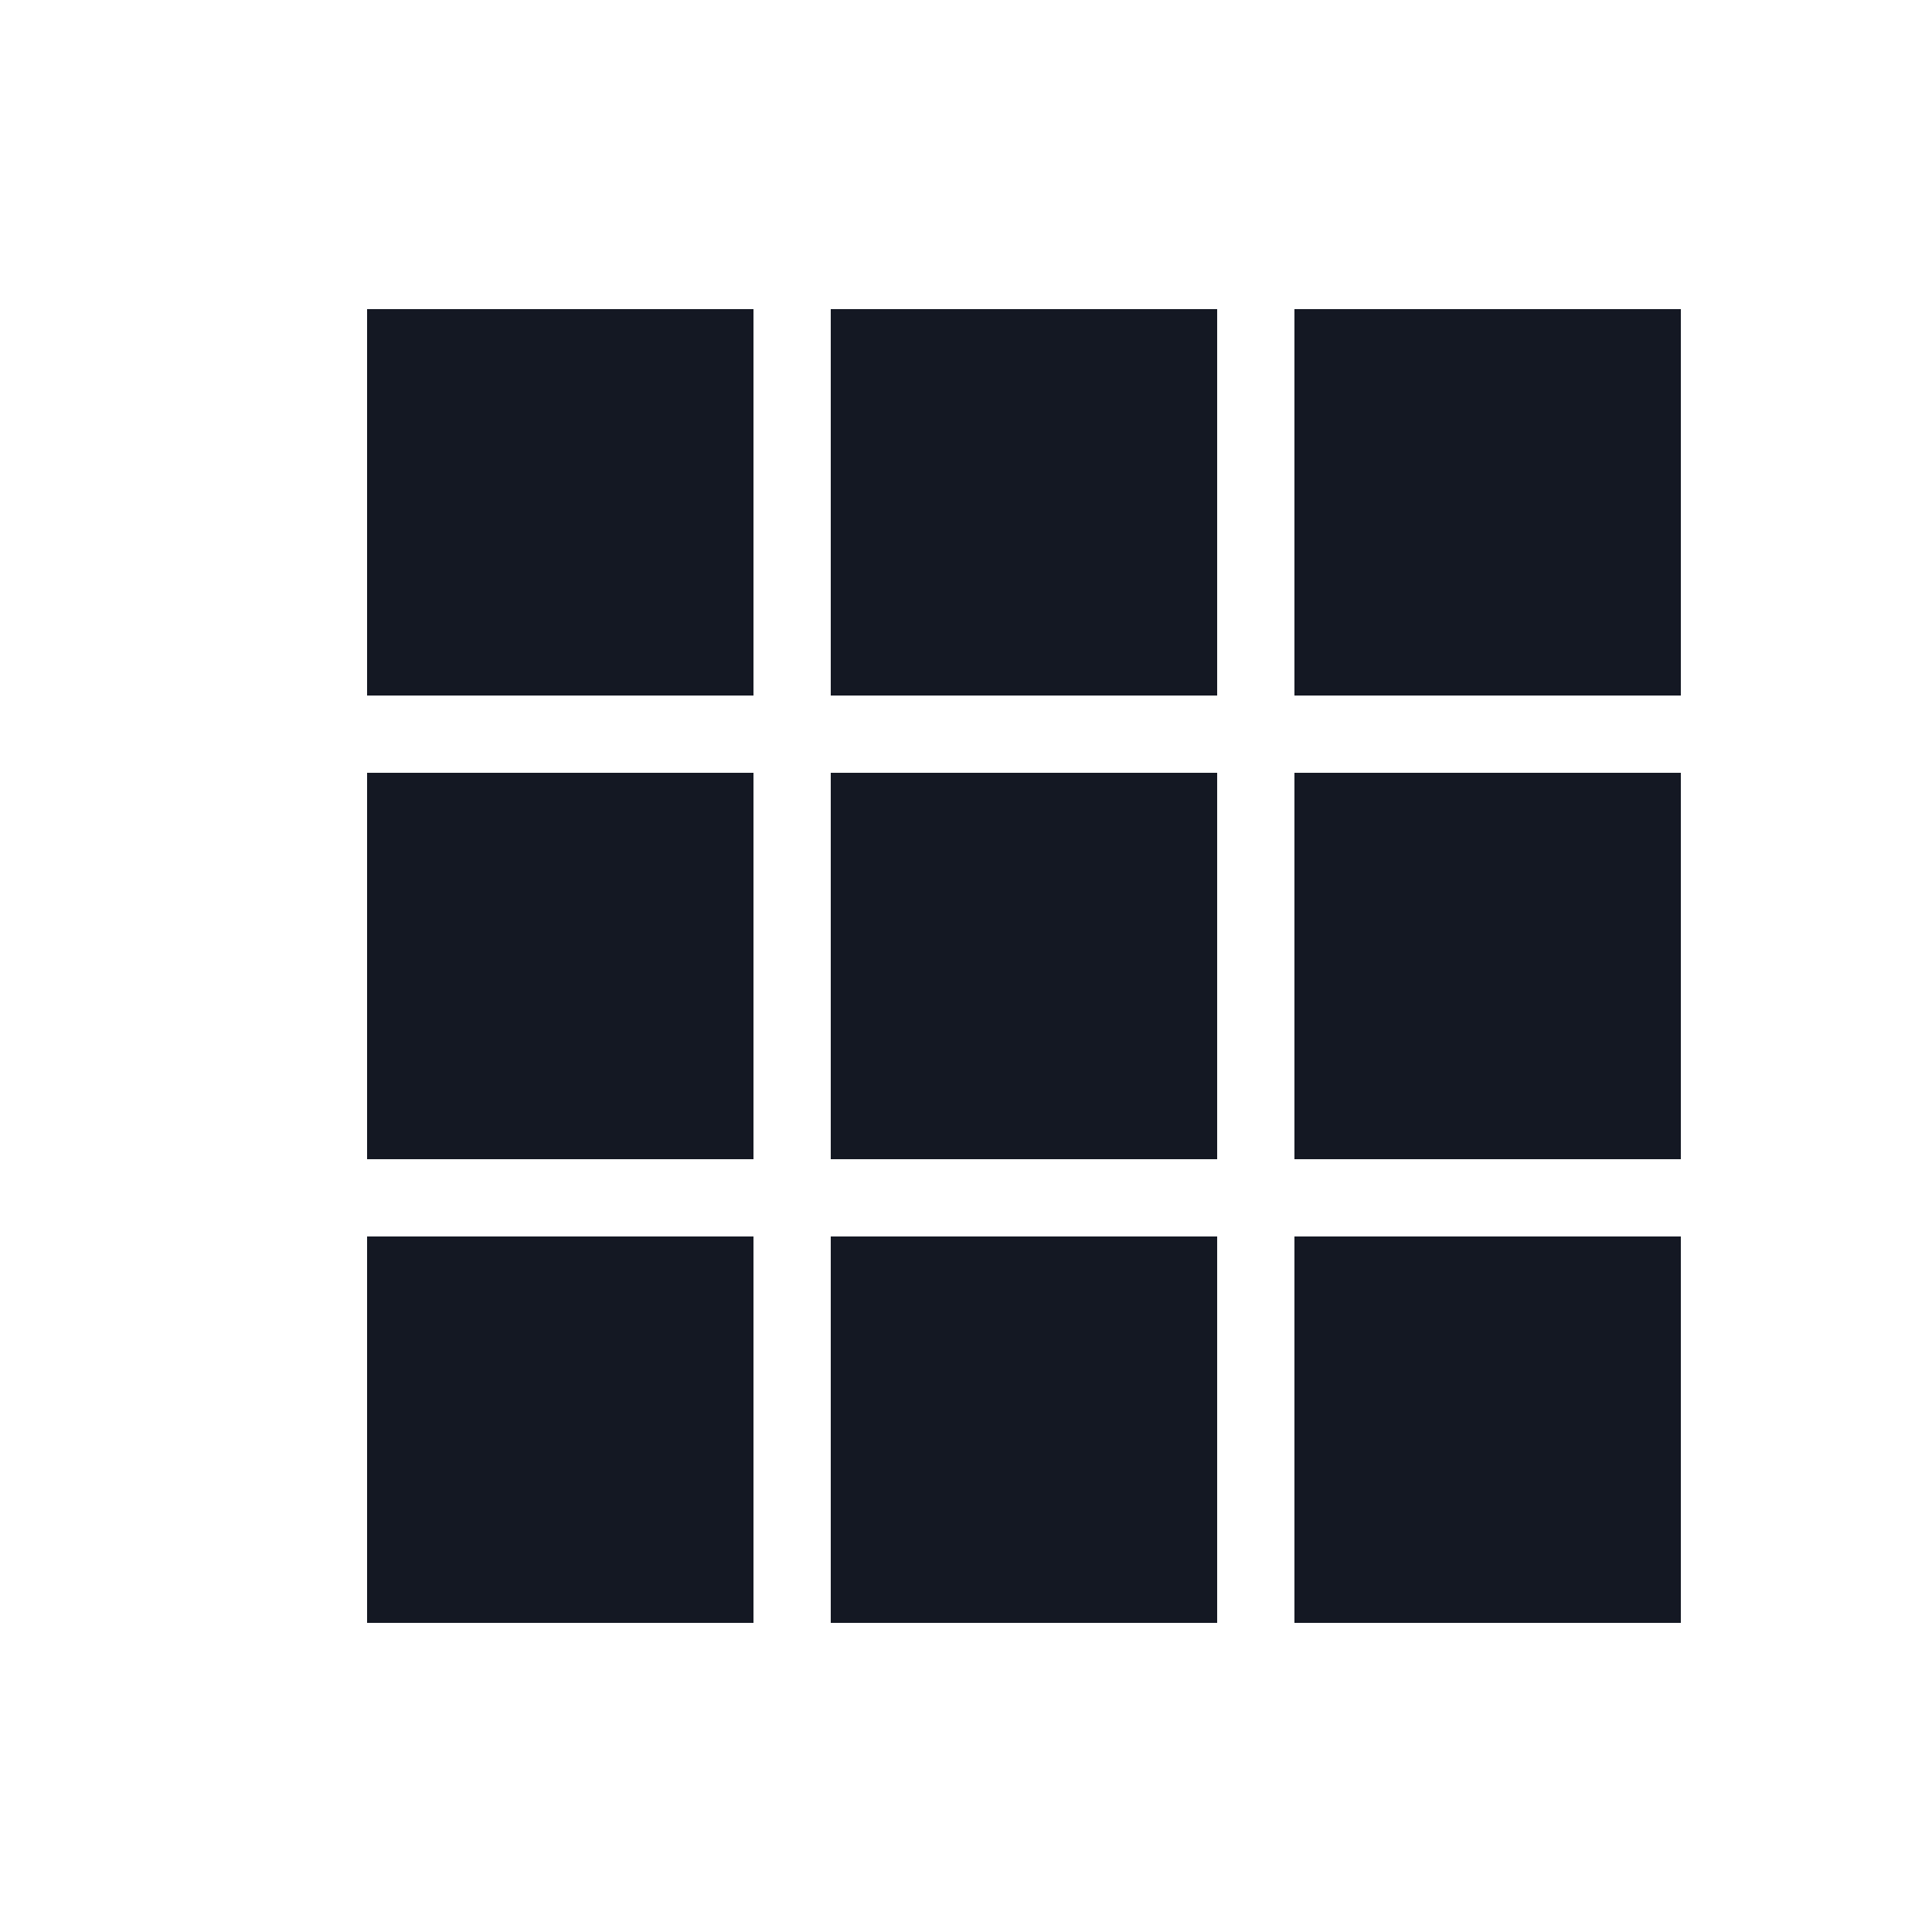
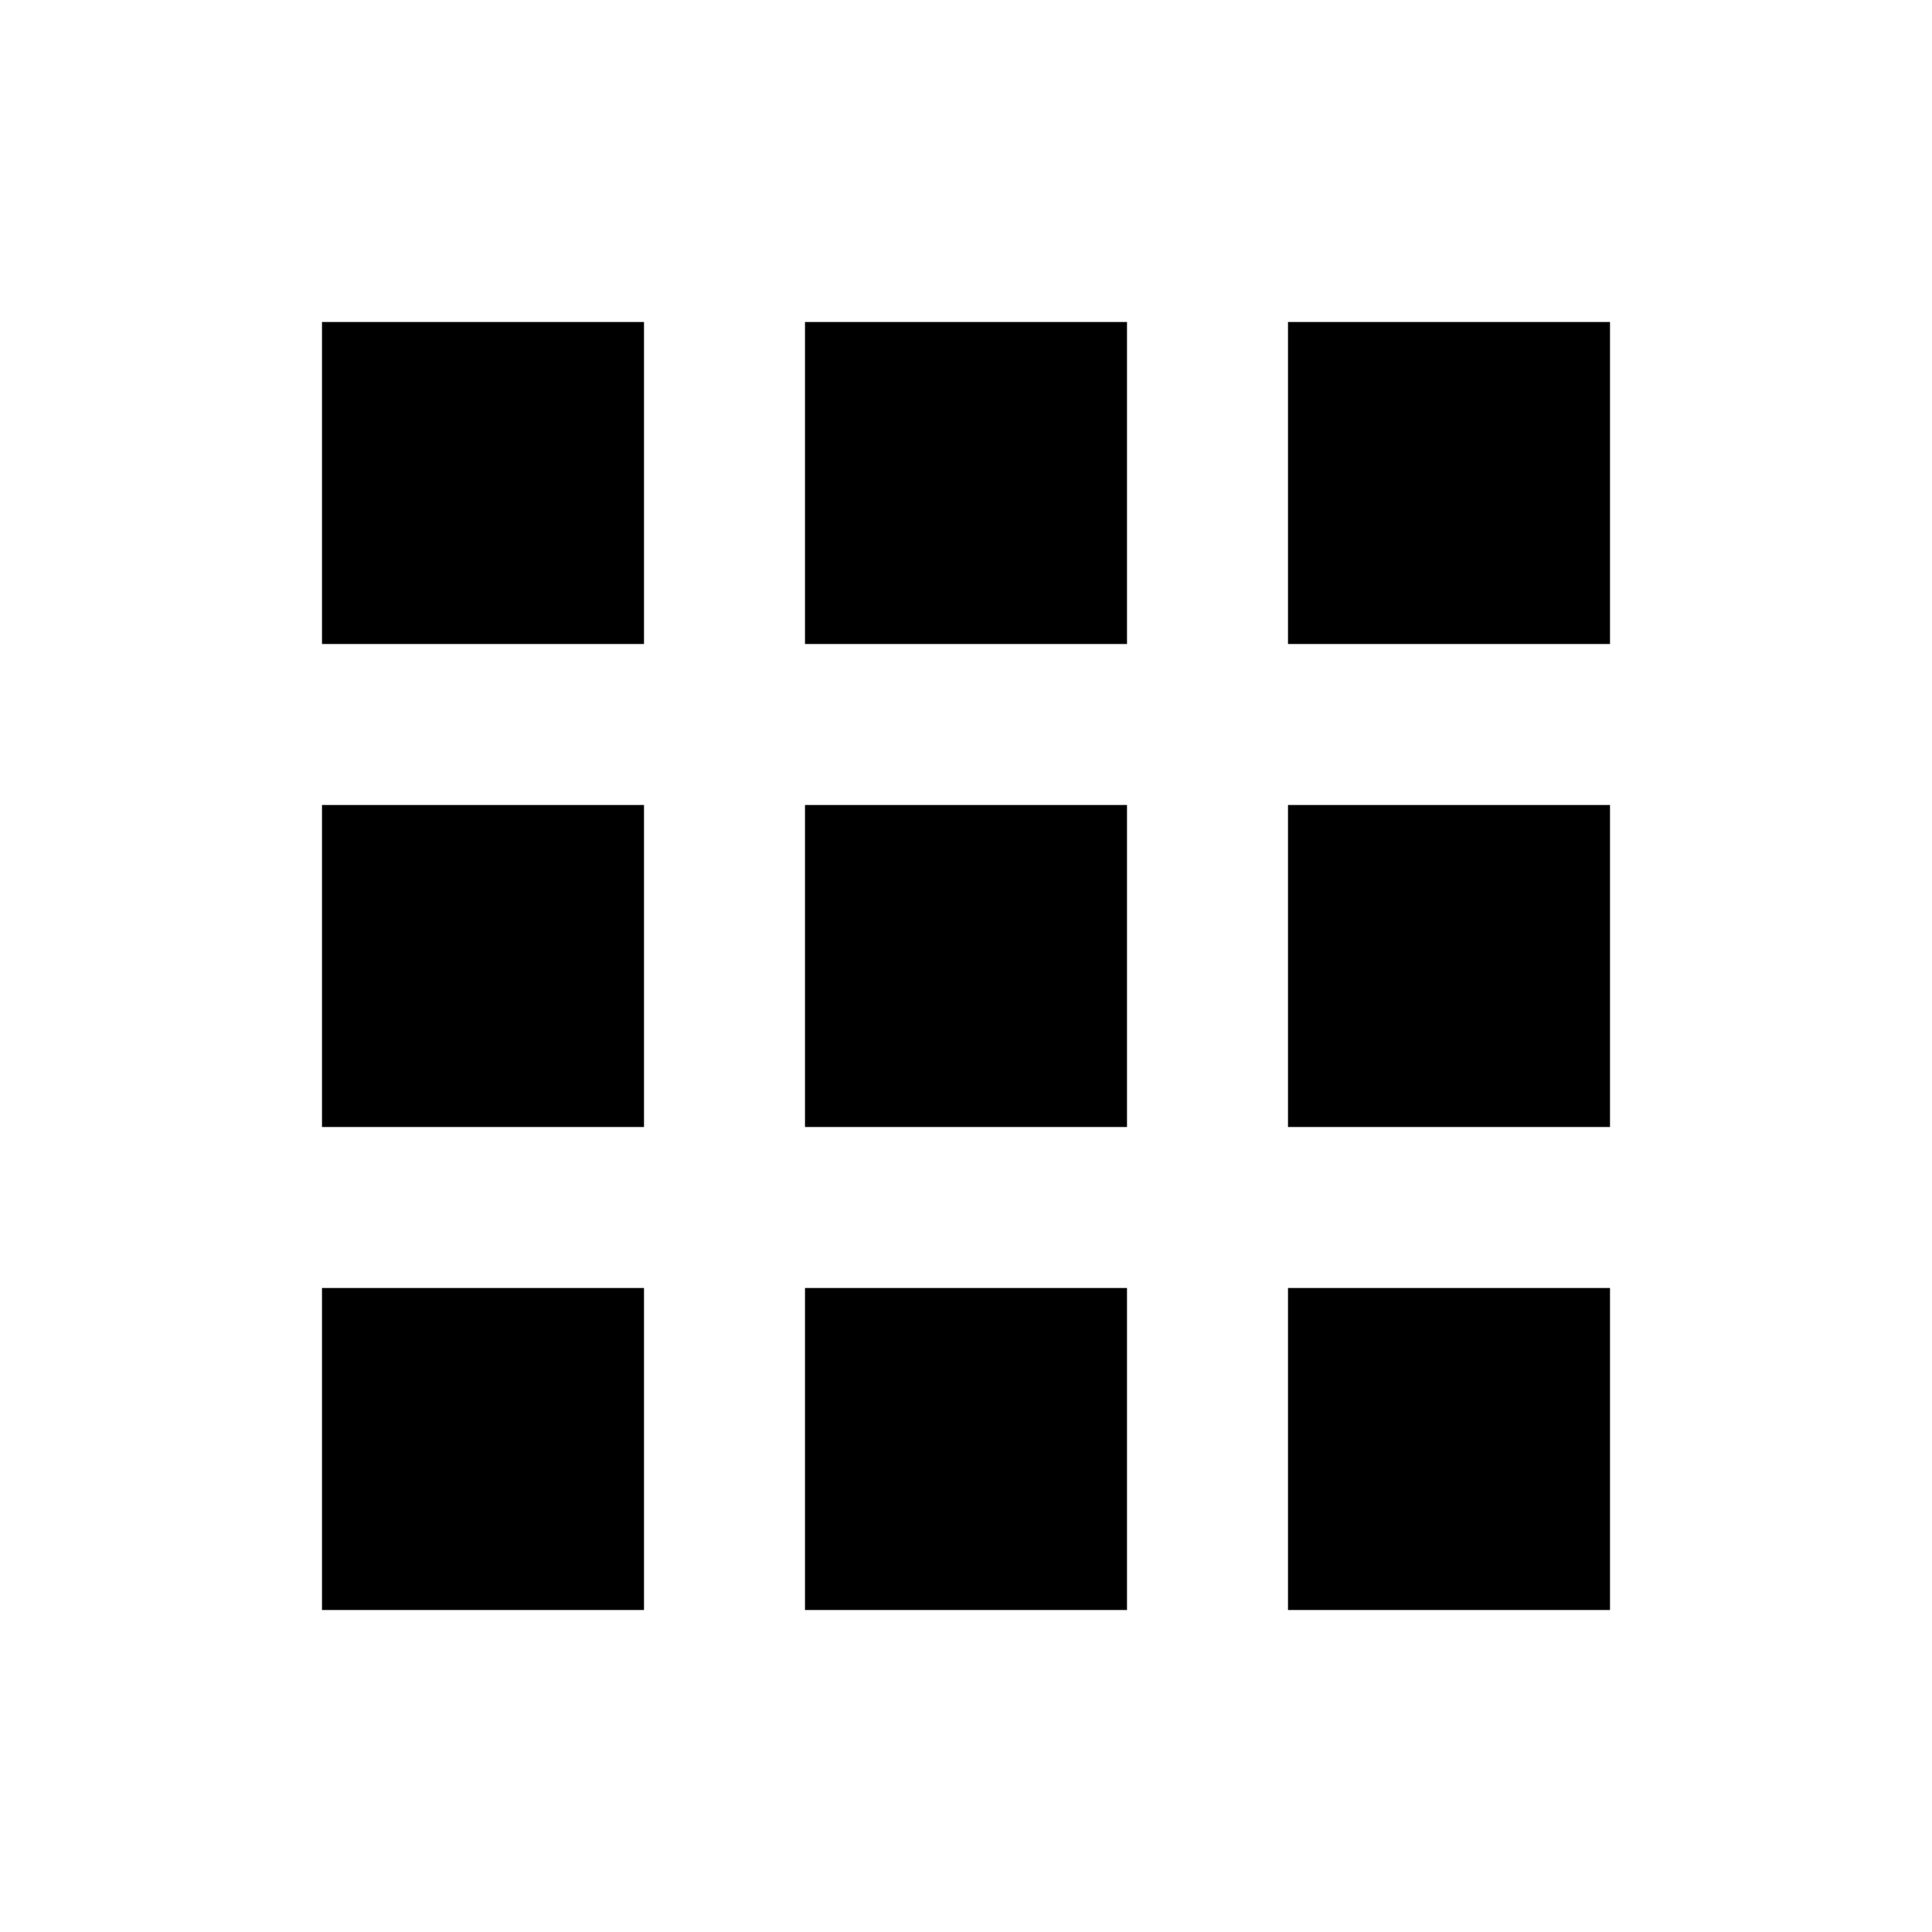
- <svg xmlns="http://www.w3.org/2000/svg" width="48" viewBox="0 0 100 100" preserveAspectRatio="xMidYMid">
-   <path fill="#141823" d="M19 64h20v20H19z">
-     <animate attributeName="opacity" dur="3s" repeatCount="indefinite" values="1;0;0" keyTimes="0;0.9;1" begin=".2" />
+ <svg xmlns="http://www.w3.org/2000/svg" viewBox="0 0 48 48" xml:space="preserve">
+   <path d="M8,32h8v8H8V32z">
+     <animate accumulate="none" additive="replace" attributeName="opacity" begin=".2" calcMode="linear" dur="3s" fill="remove" keyTimes="0;0.9;1" repeatCount="indefinite" restart="always" values="1;0;0">
+ 		</animate>
  </path>
-   <path fill="#141823" d="M43 64h20v20H43z">
-     <animate attributeName="opacity" dur="3s" repeatCount="indefinite" values="1;0;0" keyTimes="0;0.9;1" begin=".4" />
+   <path d="M20,32h8v8h-8V32z">
+     <animate accumulate="none" additive="replace" attributeName="opacity" begin=".4" calcMode="linear" dur="3s" fill="remove" keyTimes="0;0.9;1" repeatCount="indefinite" restart="always" values="1;0;0">
+ 		</animate>
  </path>
-   <path fill="#141823" d="M67 64h20v20H67z">
-     <animate attributeName="opacity" dur="3s" repeatCount="indefinite" values="1;0;0" keyTimes="0;0.9;1" begin=".6" />
+   <path d="M32,32h8v8h-8V32z">
+     <animate accumulate="none" additive="replace" attributeName="opacity" begin=".6" calcMode="linear" dur="3s" fill="remove" keyTimes="0;0.9;1" repeatCount="indefinite" restart="always" values="1;0;0">
+ 		</animate>
  </path>
-   <path fill="#141823" d="M19 40h20v20H19z">
-     <animate attributeName="opacity" dur="3s" repeatCount="indefinite" values="1;0;0" keyTimes="0;0.9;1" begin=".8" />
+   <path d="M8,20h8v8H8V20z">
+     <animate accumulate="none" additive="replace" attributeName="opacity" begin=".8" calcMode="linear" dur="3s" fill="remove" keyTimes="0;0.9;1" repeatCount="indefinite" restart="always" values="1;0;0">
+ 		</animate>
  </path>
-   <path fill="#141823" d="M43 40h20v20H43z">
-     <animate attributeName="opacity" dur="3s" repeatCount="indefinite" values="1;0;0" keyTimes="0;0.9;1" begin="1" />
+   <path d="M20,20h8v8h-8V20z">
+     <animate accumulate="none" additive="replace" attributeName="opacity" begin="1" calcMode="linear" dur="3s" fill="remove" keyTimes="0;0.9;1" repeatCount="indefinite" restart="always" values="1;0;0">
+ 		</animate>
  </path>
-   <path fill="#141823" d="M67 40h20v20H67z">
-     <animate attributeName="opacity" dur="3s" repeatCount="indefinite" values="1;0;0" keyTimes="0;0.9;1" begin="1.2" />
+   <path d="M32,20h8v8h-8V20z">
+     <animate accumulate="none" additive="replace" attributeName="opacity" begin="1.2" calcMode="linear" dur="3s" fill="remove" keyTimes="0;0.9;1" repeatCount="indefinite" restart="always" values="1;0;0">
+ 		</animate>
  </path>
-   <path fill="#141823" d="M19 16h20v20H19z">
-     <animate attributeName="opacity" dur="3s" repeatCount="indefinite" values="1;0;0" keyTimes="0;0.9;1" begin="1.4" />
+   <path d="M8,8h8v8H8V8z">
+     <animate accumulate="none" additive="replace" attributeName="opacity" begin="1.4" calcMode="linear" dur="3s" fill="remove" keyTimes="0;0.9;1" repeatCount="indefinite" restart="always" values="1;0;0">
+ 		</animate>
  </path>
-   <path fill="#141823" d="M43 16h20v20H43z">
-     <animate attributeName="opacity" dur="3s" repeatCount="indefinite" values="1;0;0" keyTimes="0;0.9;1" begin="1.6" />
+   <path d="M20,8h8v8h-8V8z">
+     <animate accumulate="none" additive="replace" attributeName="opacity" begin="1.6" calcMode="linear" dur="3s" fill="remove" keyTimes="0;0.9;1" repeatCount="indefinite" restart="always" values="1;0;0">
+ 		</animate>
  </path>
-   <path fill="#141823" d="M67 16h20v20H67z">
-     <animate attributeName="opacity" dur="3s" repeatCount="indefinite" values="1;0;0" keyTimes="0;0.9;1" begin="1.8" />
+   <path d="M32,8h8v8h-8V8z">
+     <animate accumulate="none" additive="replace" attributeName="opacity" begin="1.8" calcMode="linear" dur="3s" fill="remove" keyTimes="0;0.9;1" repeatCount="indefinite" restart="always" values="1;0;0">
+ 		</animate>
  </path>
</svg>
